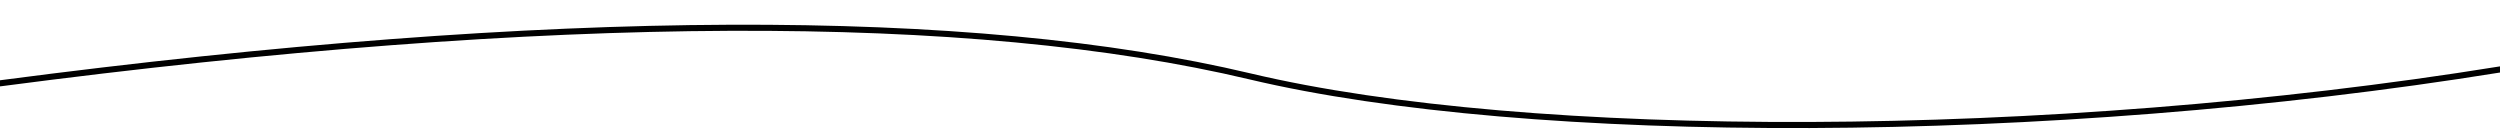
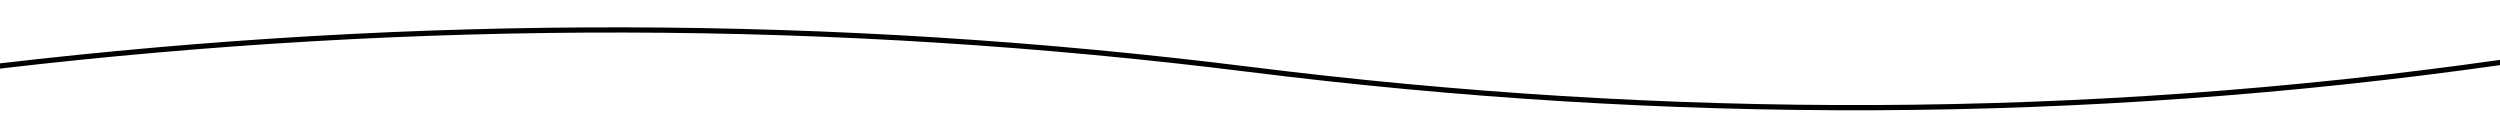
- <svg xmlns="http://www.w3.org/2000/svg" viewBox="0 0 1440 80" preserveAspectRatio="none" fill="none" stroke="currentColor" stroke-width="3.5" stroke-linecap="round" vector-effect="non-scaling-stroke">
-   <path d="M0 48 C 320 6, 560 6, 720 44 C 880 82, 1180 82, 1440 40" vector-effect="non-scaling-stroke" />
+ <svg xmlns="http://www.w3.org/2000/svg" viewBox="0 0 1440 80" preserveAspectRatio="none" fill="none" stroke="currentColor" stroke-width="3" stroke-linecap="round">
+   <path d="M0 38 C 240 10, 480 10, 720 40 C 960 70, 1200 70, 1440 36" vector-effect="non-scaling-stroke" />
</svg>
